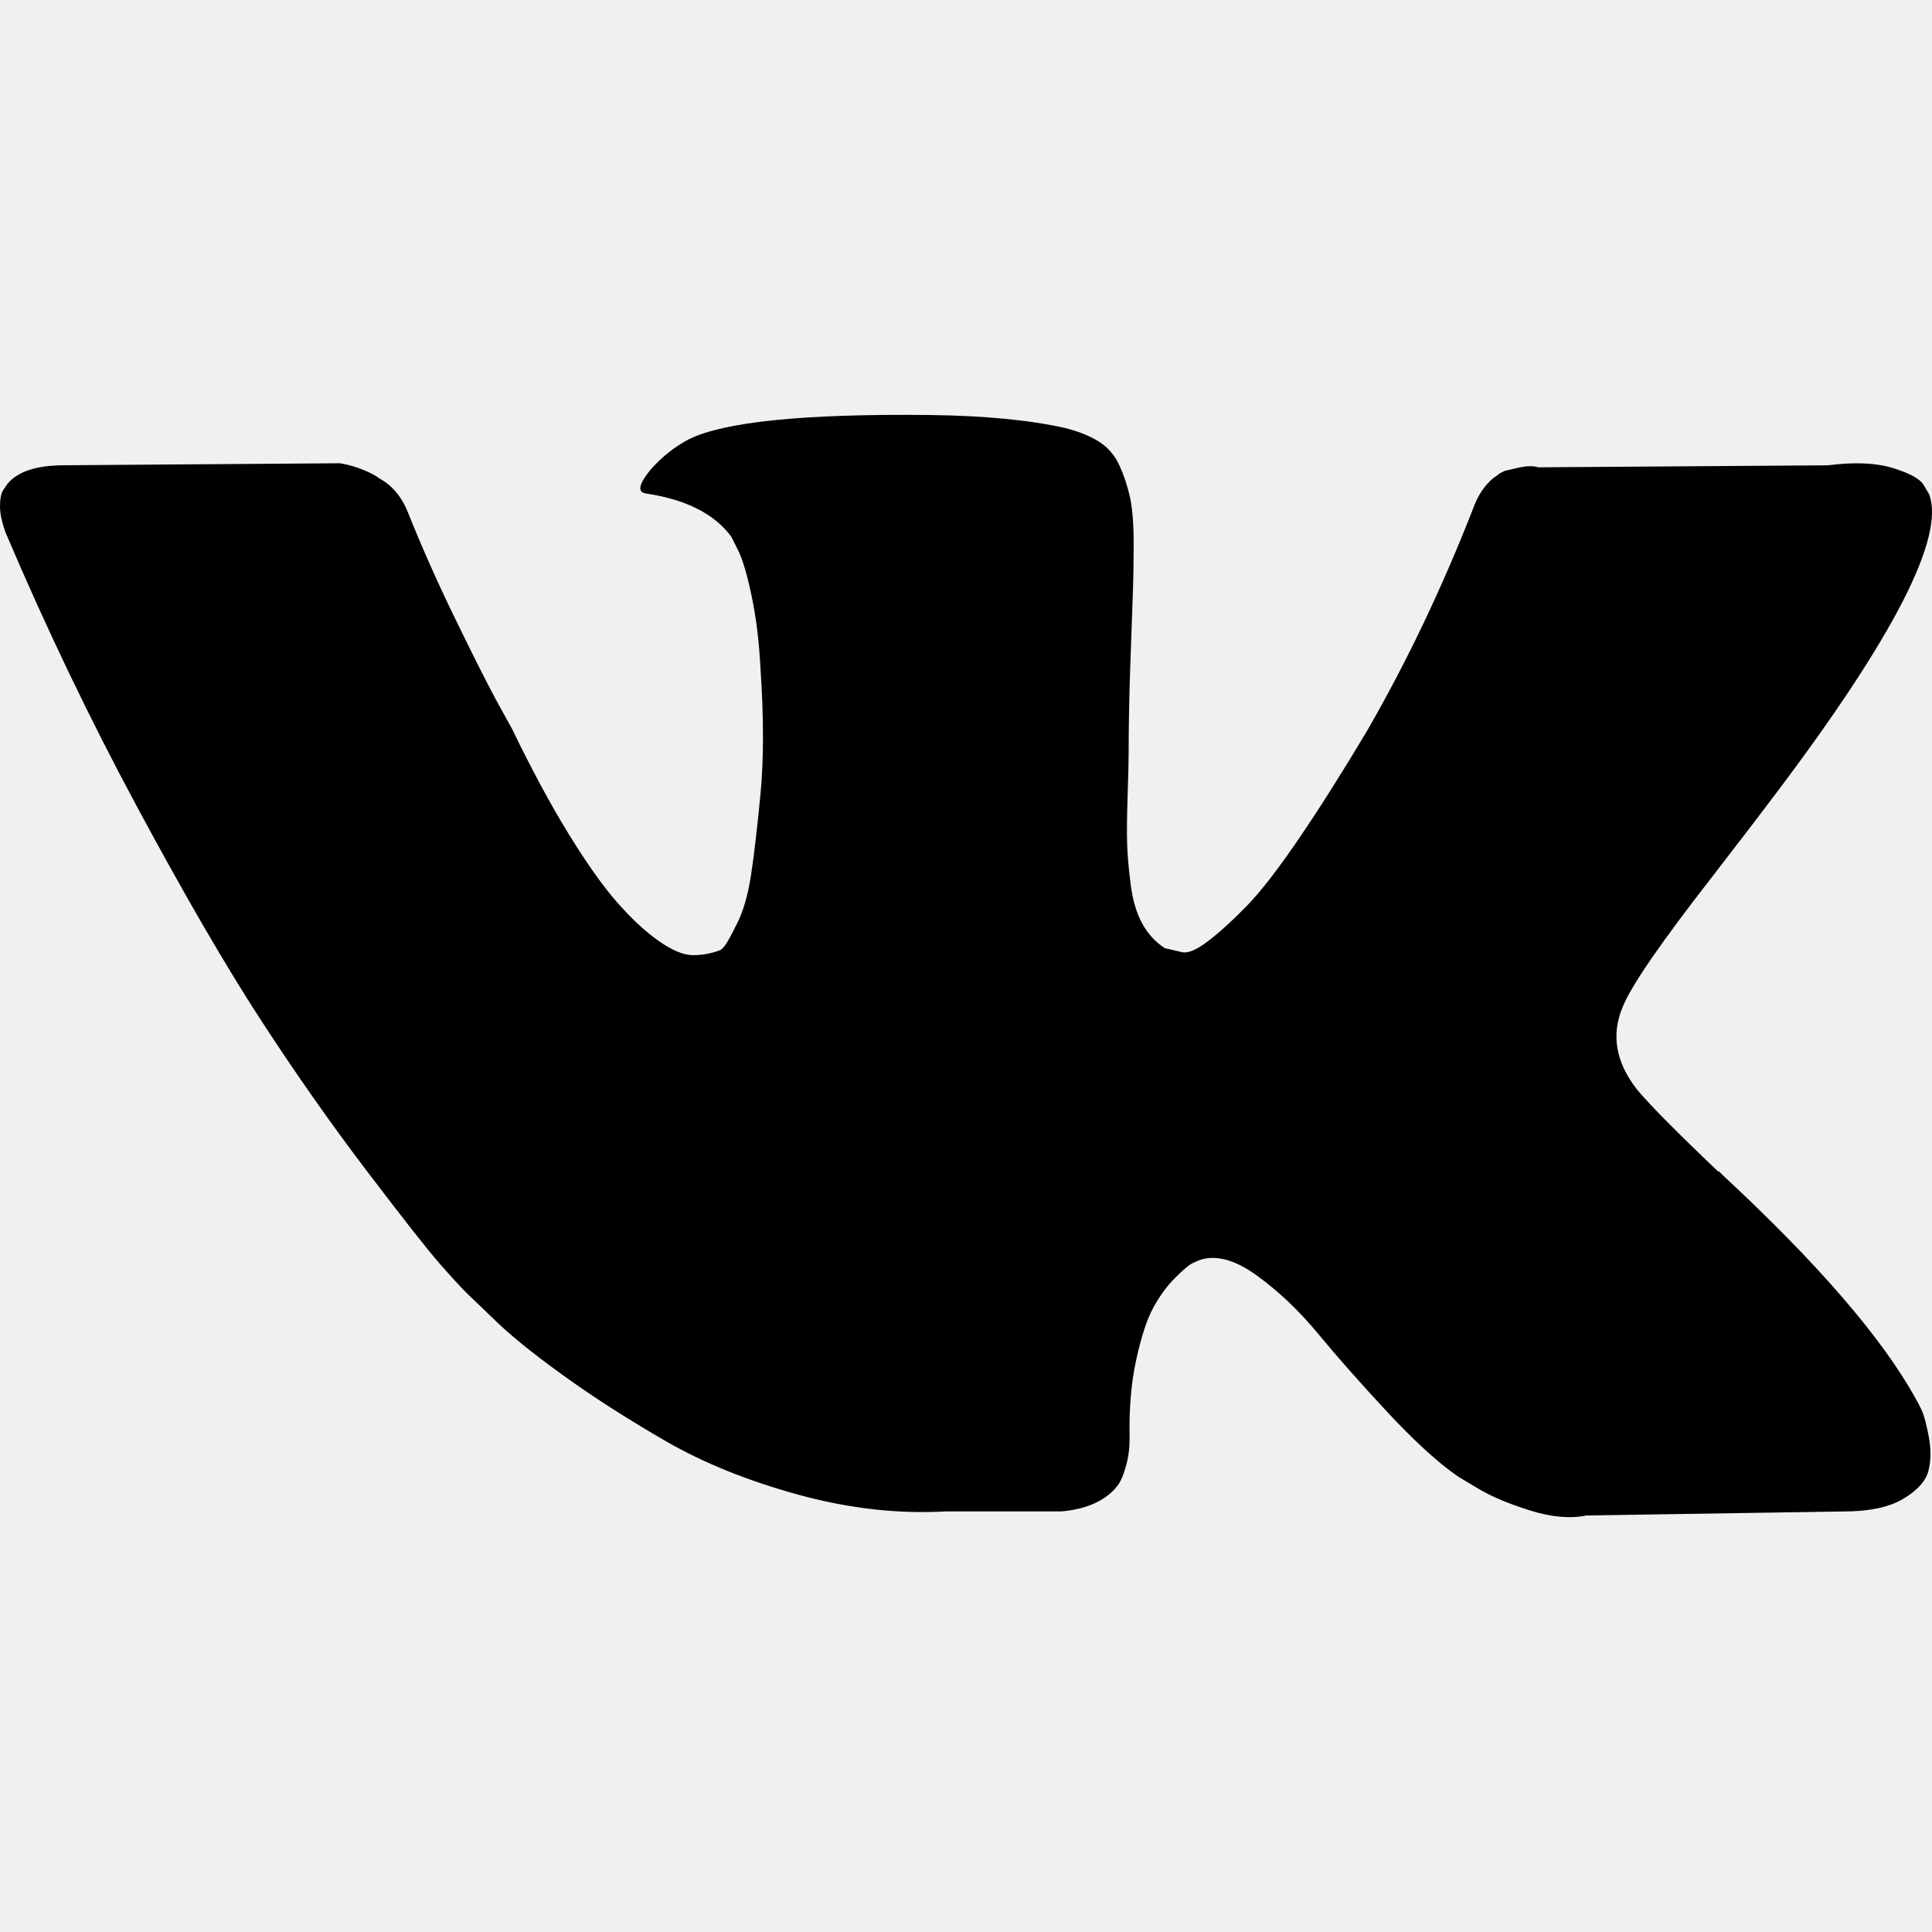
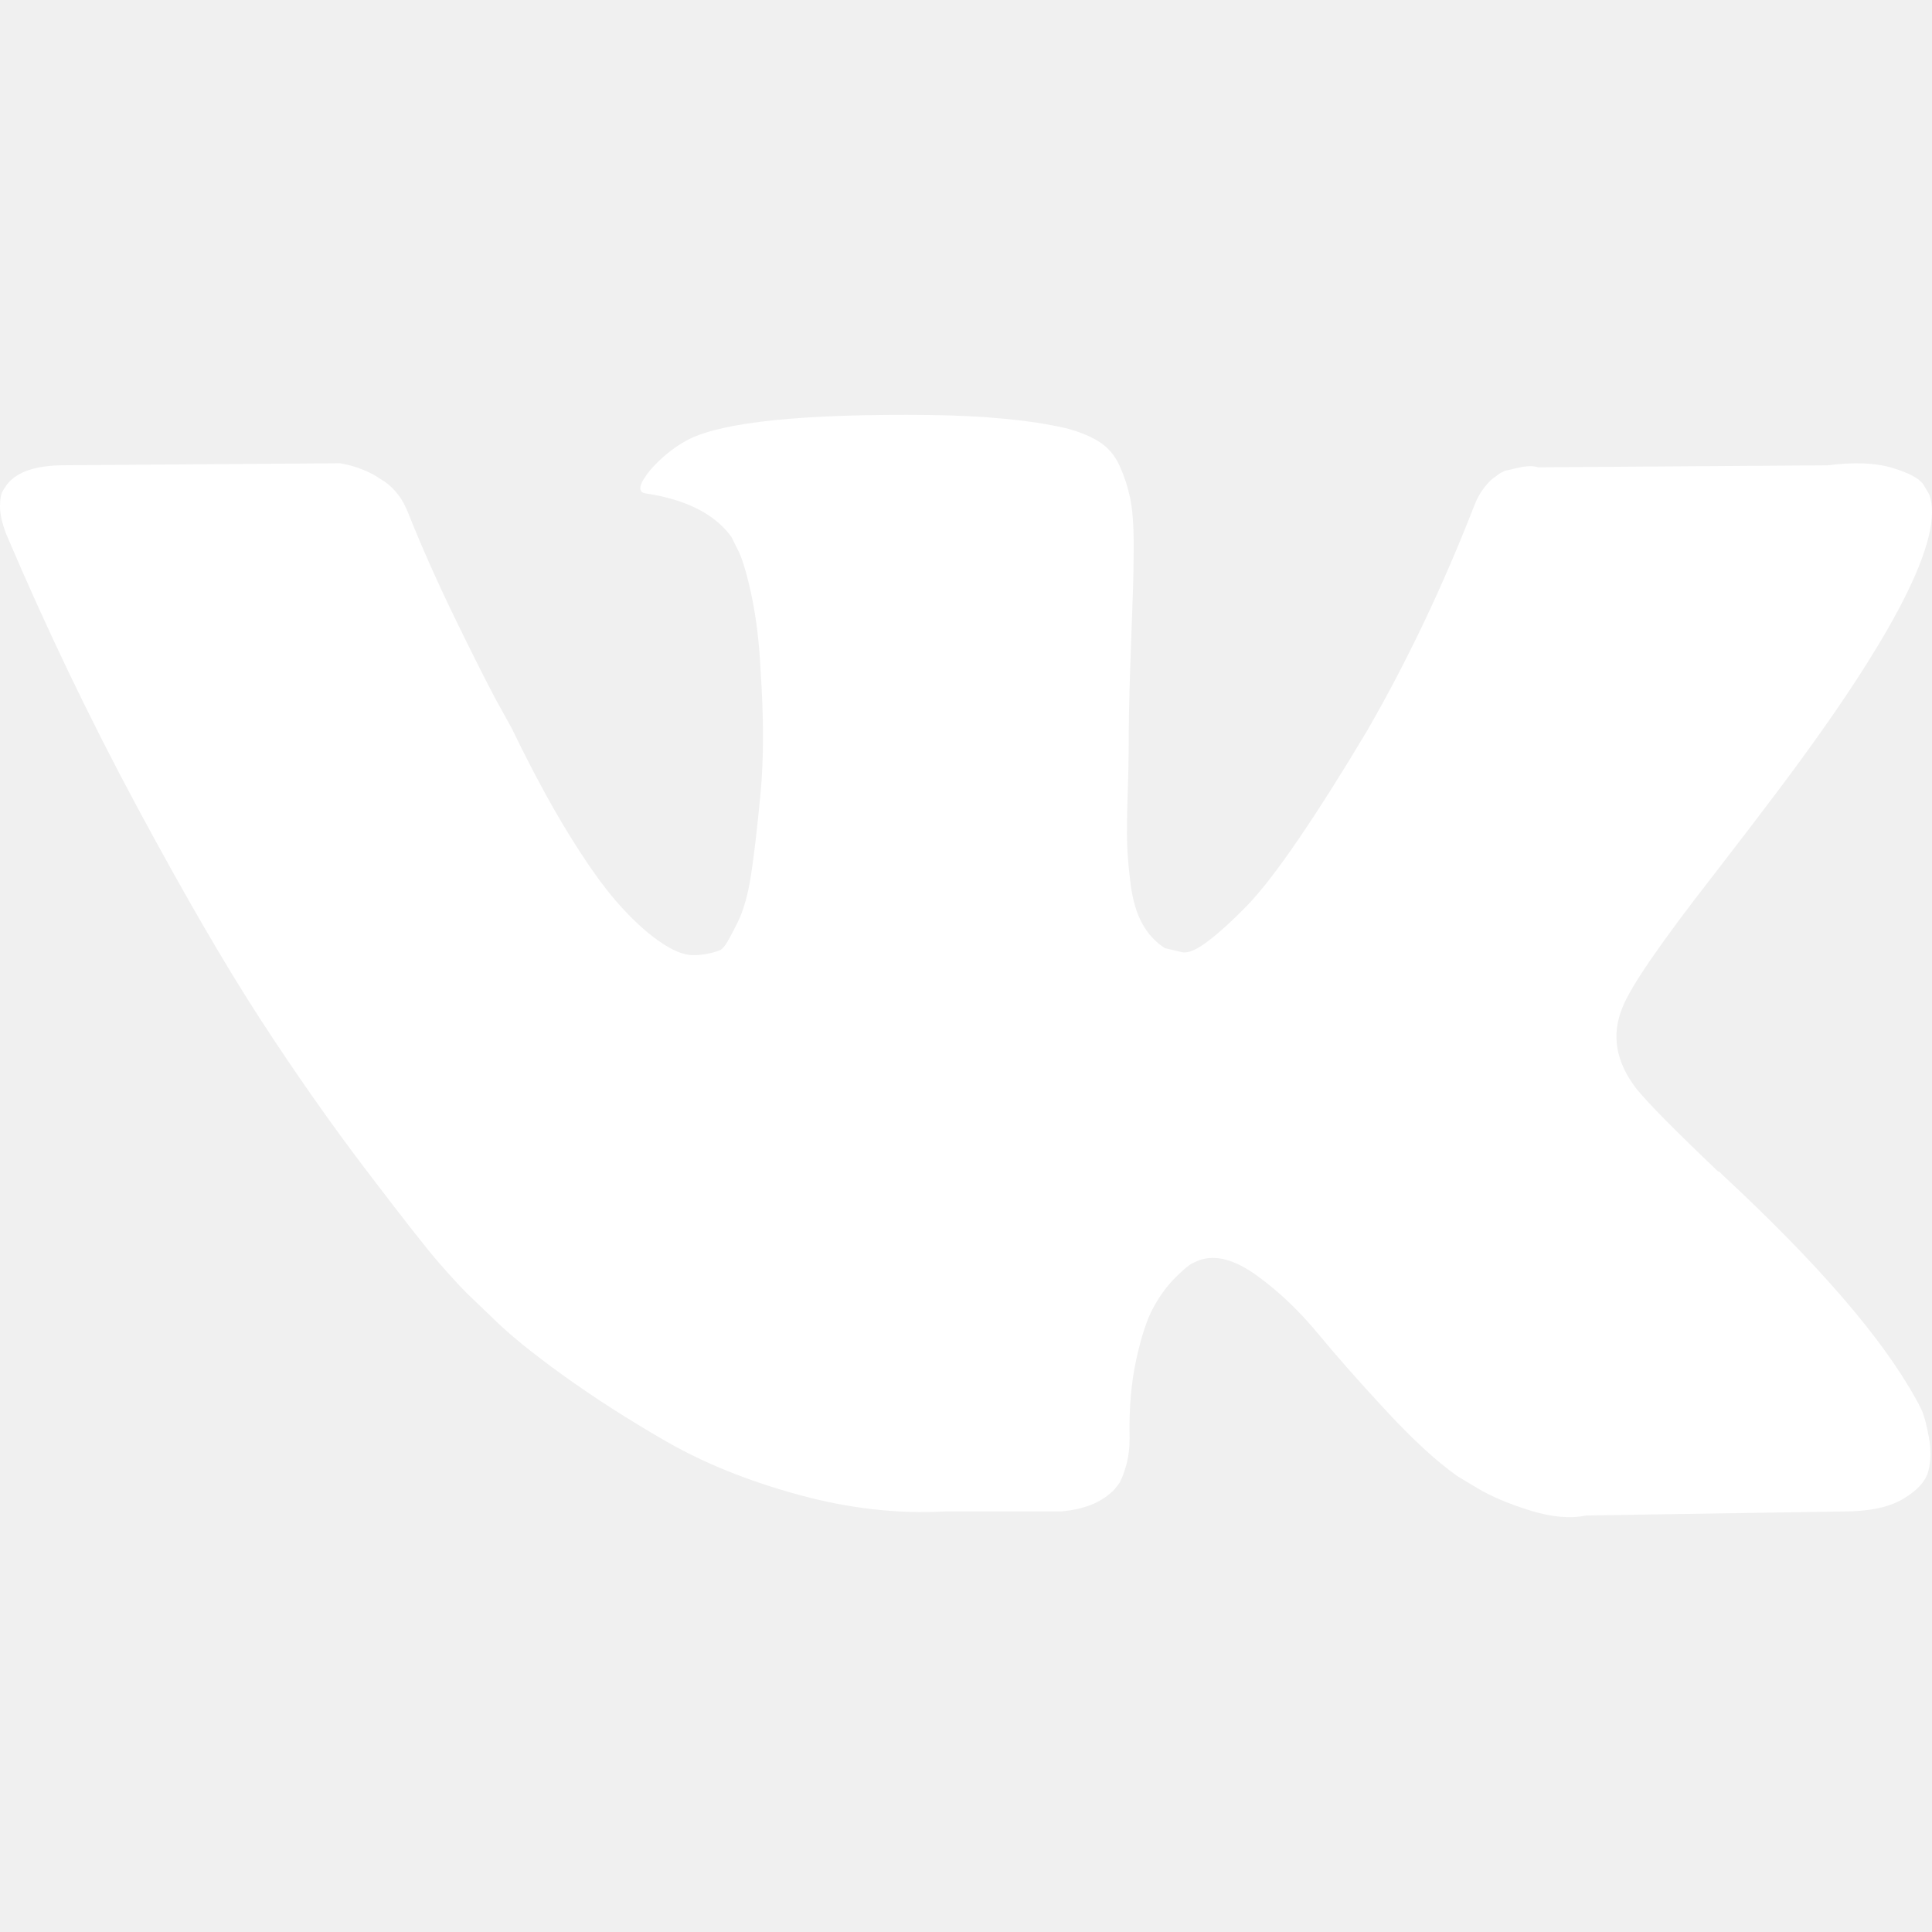
- <svg xmlns="http://www.w3.org/2000/svg" width="548.358" height="548.358" viewBox="0 0 548.358 548.358">
+ <svg xmlns="http://www.w3.org/2000/svg" width="548.358" height="548.358" viewBox="0 0 548.358 548.358" fill="#fff">
  <path d="M545.451 400.298c-.664-1.431-1.283-2.618-1.858-3.569-9.514-17.135-27.695-38.167-54.532-63.102l-.567-.571-.284-.28-.287-.287h-.288c-12.18-11.611-19.893-19.418-23.123-23.415-5.91-7.614-7.234-15.321-4.004-23.13 2.282-5.9 10.854-18.36 25.696-37.397 7.807-10.089 13.99-18.175 18.556-24.267 32.931-43.78 47.208-71.756 42.828-83.939l-1.701-2.847c-1.143-1.714-4.093-3.282-8.846-4.712-4.764-1.427-10.853-1.663-18.278-.712l-82.224.568c-1.332-.472-3.234-.428-5.712.144l-3.713.859-1.431.715-1.136.859c-.952.568-1.999 1.567-3.142 2.995-1.137 1.423-2.088 3.093-2.848 4.996-8.952 23.031-19.13 44.444-30.553 64.238-7.043 11.803-13.511 22.032-19.418 30.693-5.899 8.658-10.848 15.037-14.842 19.126-4 4.093-7.61 7.372-10.852 9.849-3.237 2.478-5.708 3.525-7.419 3.142-1.715-.383-3.33-.763-4.859-1.143-2.663-1.714-4.805-4.045-6.42-6.995-1.622-2.95-2.714-6.663-3.285-11.136-.568-4.476-.904-8.326-1-11.563-.089-3.233-.048-7.806.145-13.706.198-5.903.287-9.897.287-11.991 0-7.234.141-15.085.424-23.555.288-8.47.521-15.181.716-20.125.194-4.949.284-10.185.284-15.705s-.336-9.849-1-12.991a44.442 44.442 0 0 0-2.99-9.137c-1.335-2.95-3.289-5.232-5.853-6.852-2.569-1.618-5.763-2.902-9.564-3.856-10.089-2.283-22.936-3.518-38.547-3.71-35.401-.38-58.148 1.906-68.236 6.855-3.997 2.091-7.614 4.948-10.848 8.562-3.427 4.189-3.905 6.475-1.431 6.851 11.422 1.711 19.508 5.804 24.267 12.275l1.715 3.429c1.334 2.474 2.666 6.854 3.999 13.134 1.331 6.28 2.19 13.227 2.568 20.837.95 13.897.95 25.793 0 35.689-.953 9.9-1.853 17.607-2.712 23.127-.859 5.52-2.143 9.993-3.855 13.418-1.715 3.426-2.856 5.52-3.428 6.28-.571.76-1.047 1.239-1.425 1.427a21.387 21.387 0 0 1-7.71 1.431c-2.667 0-5.901-1.334-9.707-4-3.805-2.666-7.754-6.328-11.847-10.992-4.093-4.665-8.709-11.184-13.85-19.558-5.137-8.374-10.467-18.271-15.987-29.691l-4.567-8.282c-2.855-5.328-6.755-13.086-11.704-23.267-4.952-10.185-9.329-20.037-13.134-29.554-1.521-3.997-3.806-7.04-6.851-9.134l-1.429-.859c-.95-.76-2.475-1.567-4.567-2.427a30.301 30.301 0 0 0-6.567-1.854l-78.229.568c-7.994 0-13.418 1.811-16.274 5.428l-1.143 1.711c-.571.953-.859 2.475-.859 4.57 0 2.094.571 4.664 1.714 7.707 11.42 26.84 23.839 52.725 37.257 77.659 13.418 24.934 25.078 45.019 34.973 60.237 9.897 15.229 19.985 29.602 30.264 43.112 10.279 13.515 17.083 22.176 20.412 25.981 3.333 3.812 5.951 6.662 7.854 8.565l7.139 6.851c4.568 4.569 11.276 10.041 20.127 16.416 8.853 6.379 18.654 12.659 29.408 18.85 10.756 6.181 23.269 11.225 37.546 15.126 14.275 3.905 28.169 5.472 41.684 4.716h32.834c6.659-.575 11.704-2.669 15.133-6.283l1.136-1.431c.764-1.136 1.479-2.901 2.139-5.276.668-2.379 1-5 1-7.851-.195-8.183.428-15.558 1.852-22.124 1.423-6.564 3.045-11.513 4.859-14.846 1.813-3.33 3.859-6.14 6.136-8.418 2.282-2.283 3.908-3.666 4.862-4.142.948-.479 1.705-.804 2.276-.999 4.568-1.522 9.944-.048 16.136 4.429 6.187 4.473 11.99 9.996 17.418 16.56 5.425 6.57 11.943 13.941 19.555 22.124 7.617 8.186 14.277 14.271 19.985 18.274l5.708 3.426c3.812 2.286 8.761 4.38 14.853 6.283 6.081 1.902 11.409 2.378 15.984 1.427l73.087-1.14c7.229 0 12.854-1.197 16.844-3.572 3.998-2.379 6.373-5 7.139-7.851.764-2.854.805-6.092.145-9.712-.677-3.611-1.344-6.136-2.008-7.563z" />
</svg>
